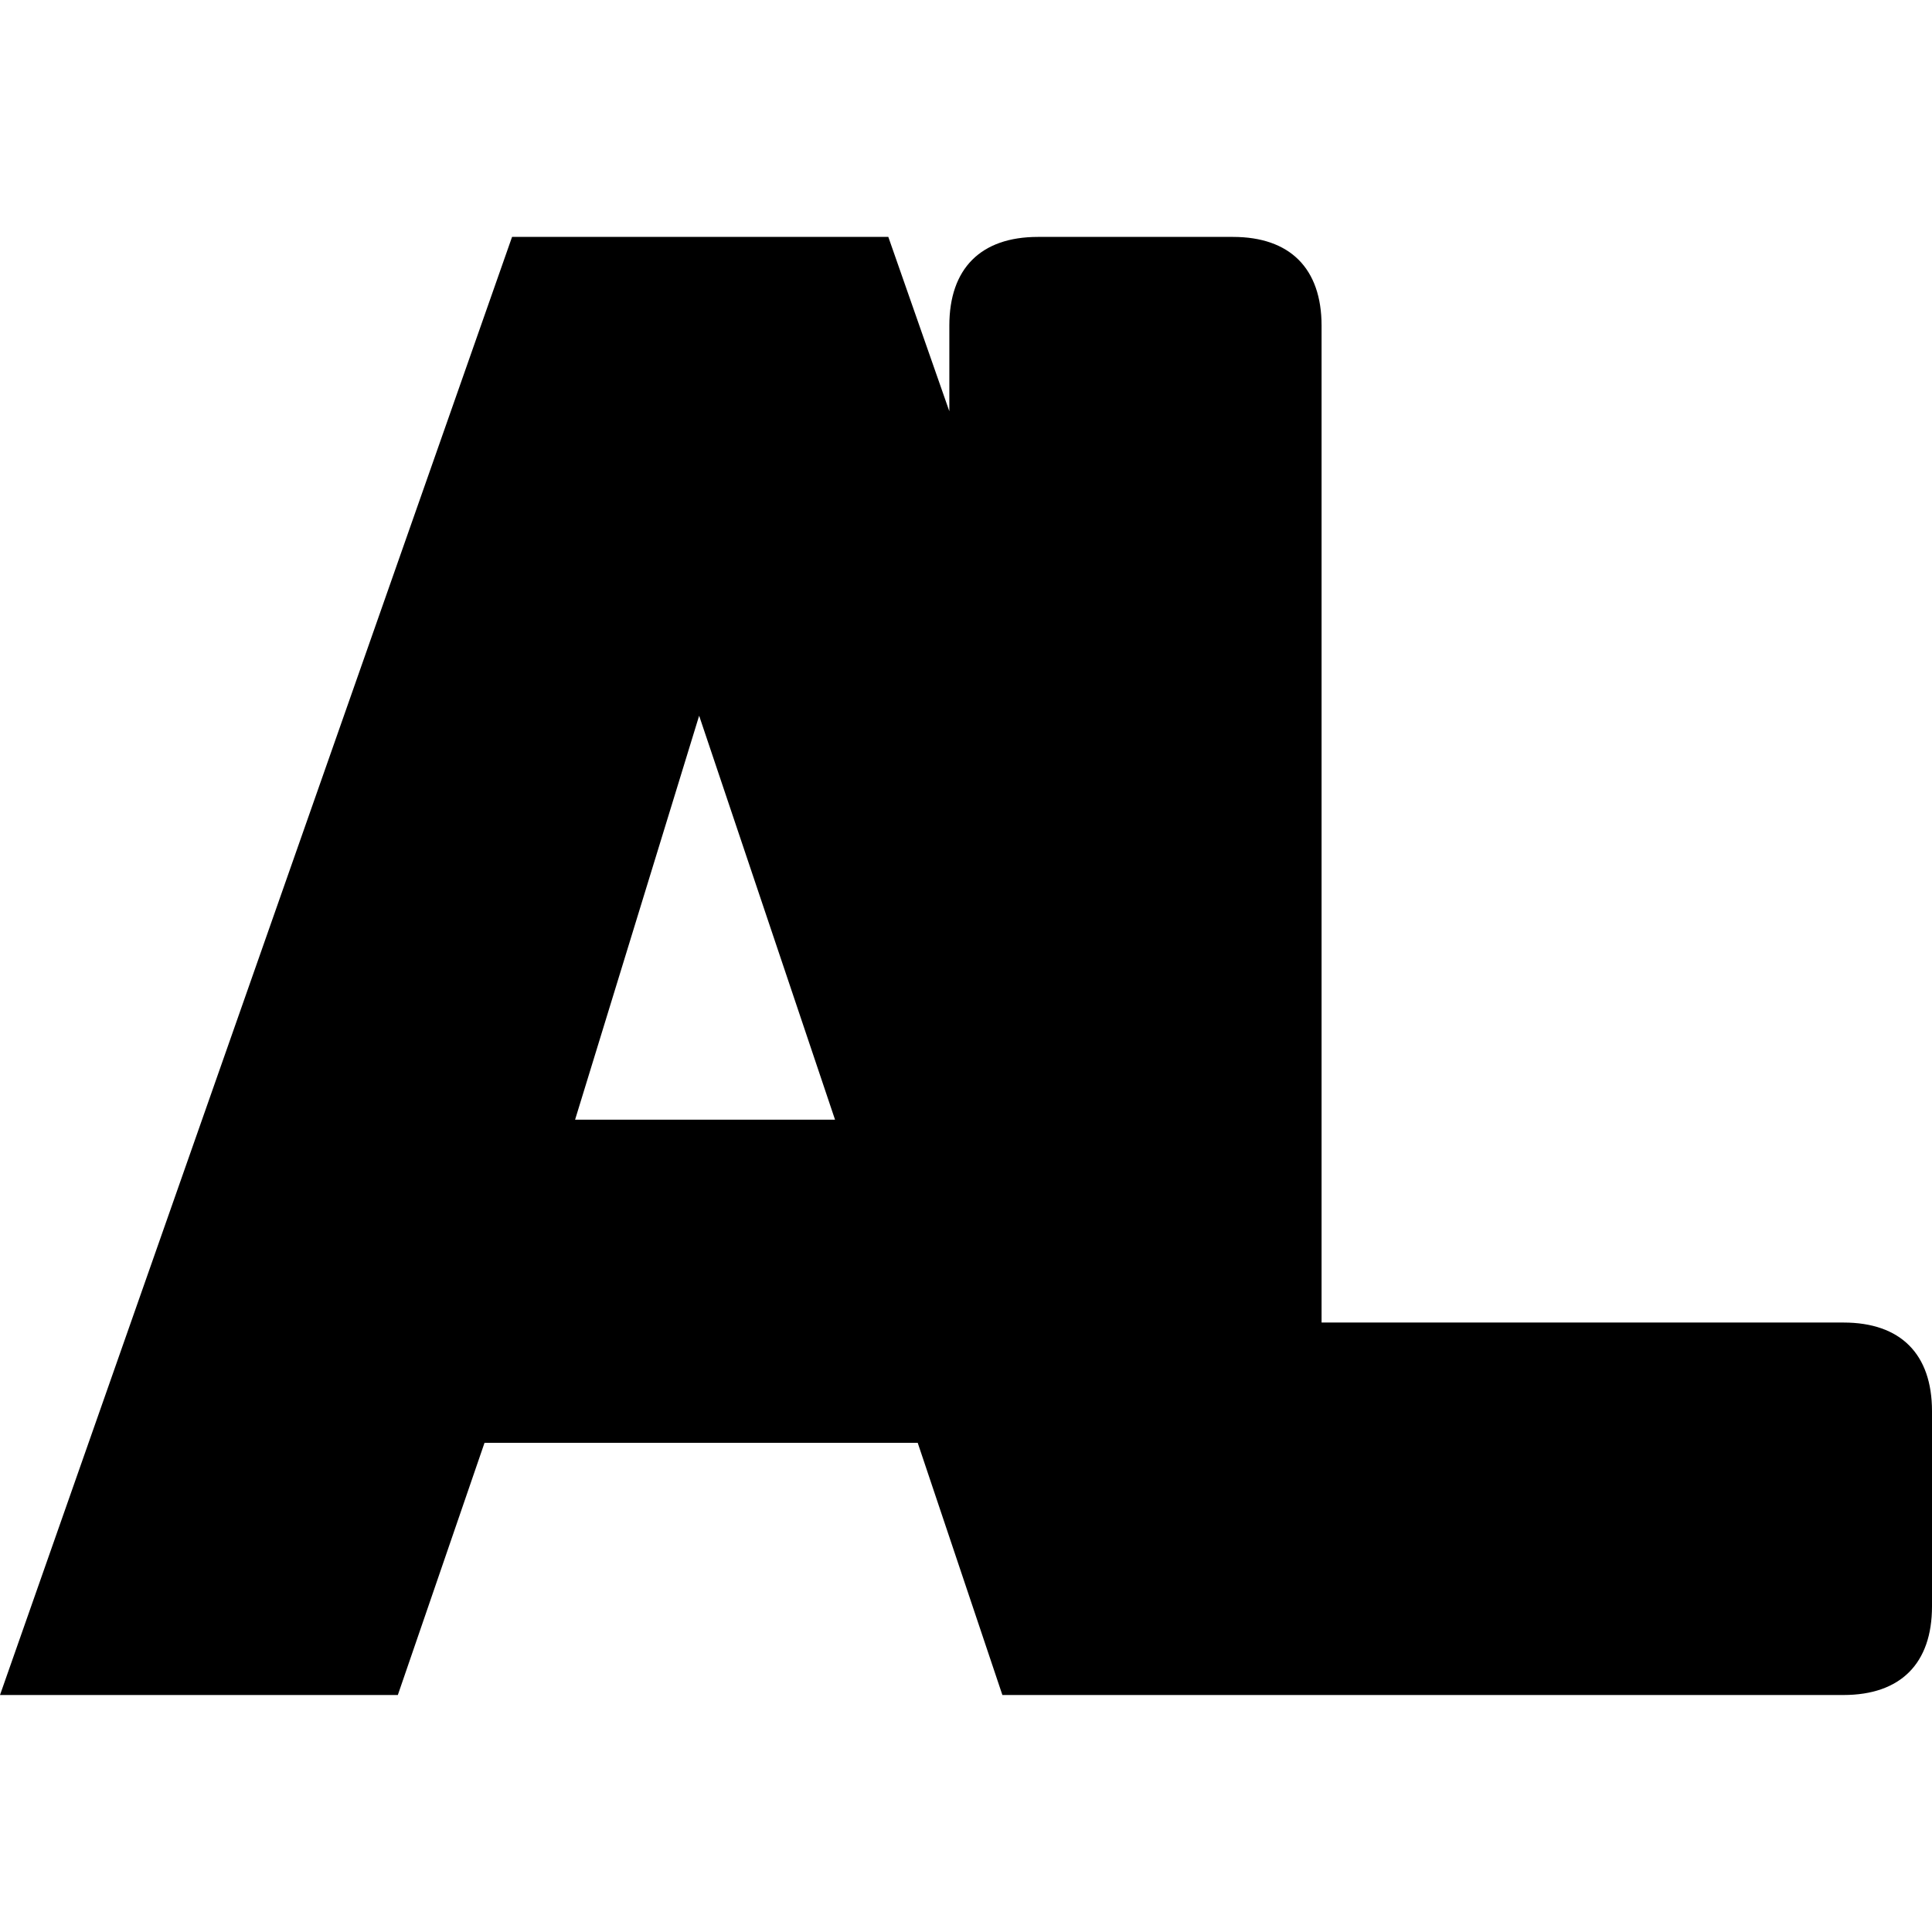
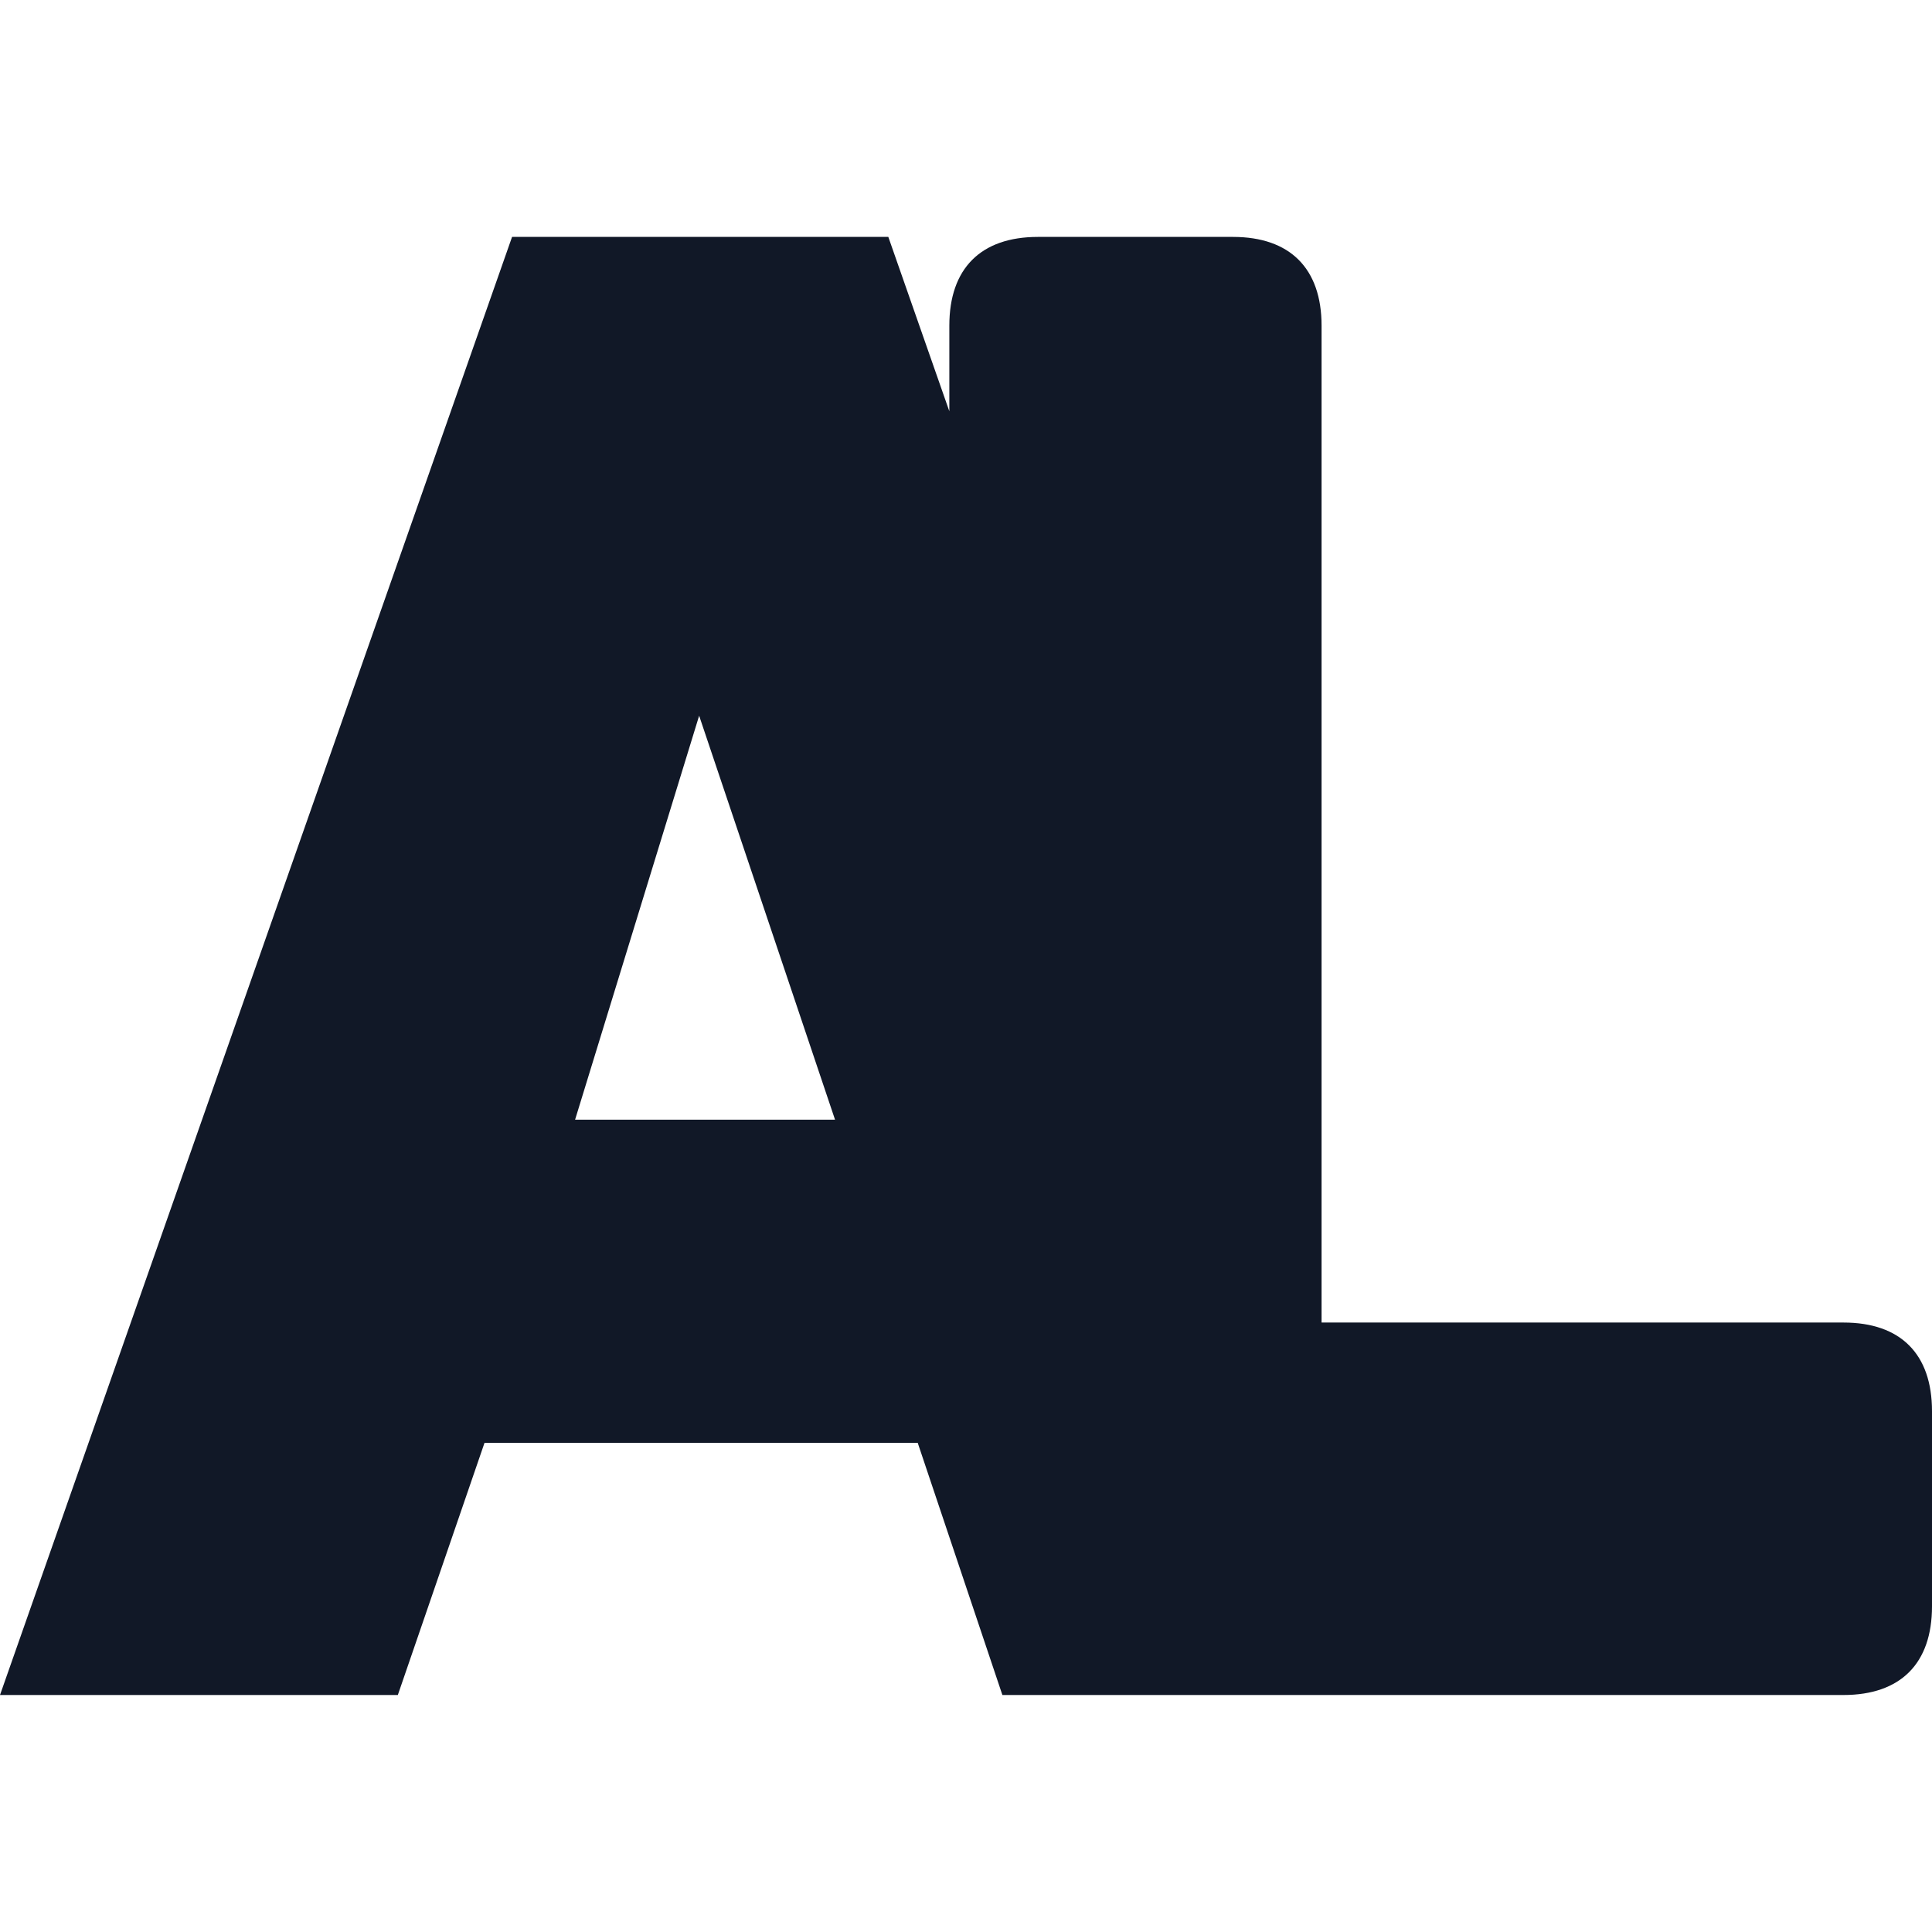
<svg xmlns="http://www.w3.org/2000/svg" viewBox="0 0 24 24" role="img">
-   <path d="M6.361 2.943 0 21.056h4.942l1.077-3.133H11.4l1.052 3.133H22.9c.71 0 1.1-.392 1.1-1.101V17.53c0-.71-.39-1.101-1.1-1.101h-6.483V4.045c0-.71-.392-1.102-1.101-1.102h-2.422c-.71 0-1.101.392-1.101 1.102v1.064l-.758-2.166zm2.324 5.948 1.688 5.018H7.144z" />
+   <path fill="#111827" d="M6.361 2.943 0 21.056h4.942l1.077-3.133H11.4l1.052 3.133H22.9c.71 0 1.1-.392 1.1-1.101V17.53c0-.71-.39-1.101-1.1-1.101h-6.483V4.045c0-.71-.392-1.102-1.101-1.102h-2.422c-.71 0-1.101.392-1.101 1.102v1.064l-.758-2.166zm2.324 5.948 1.688 5.018H7.144z" />
</svg>
